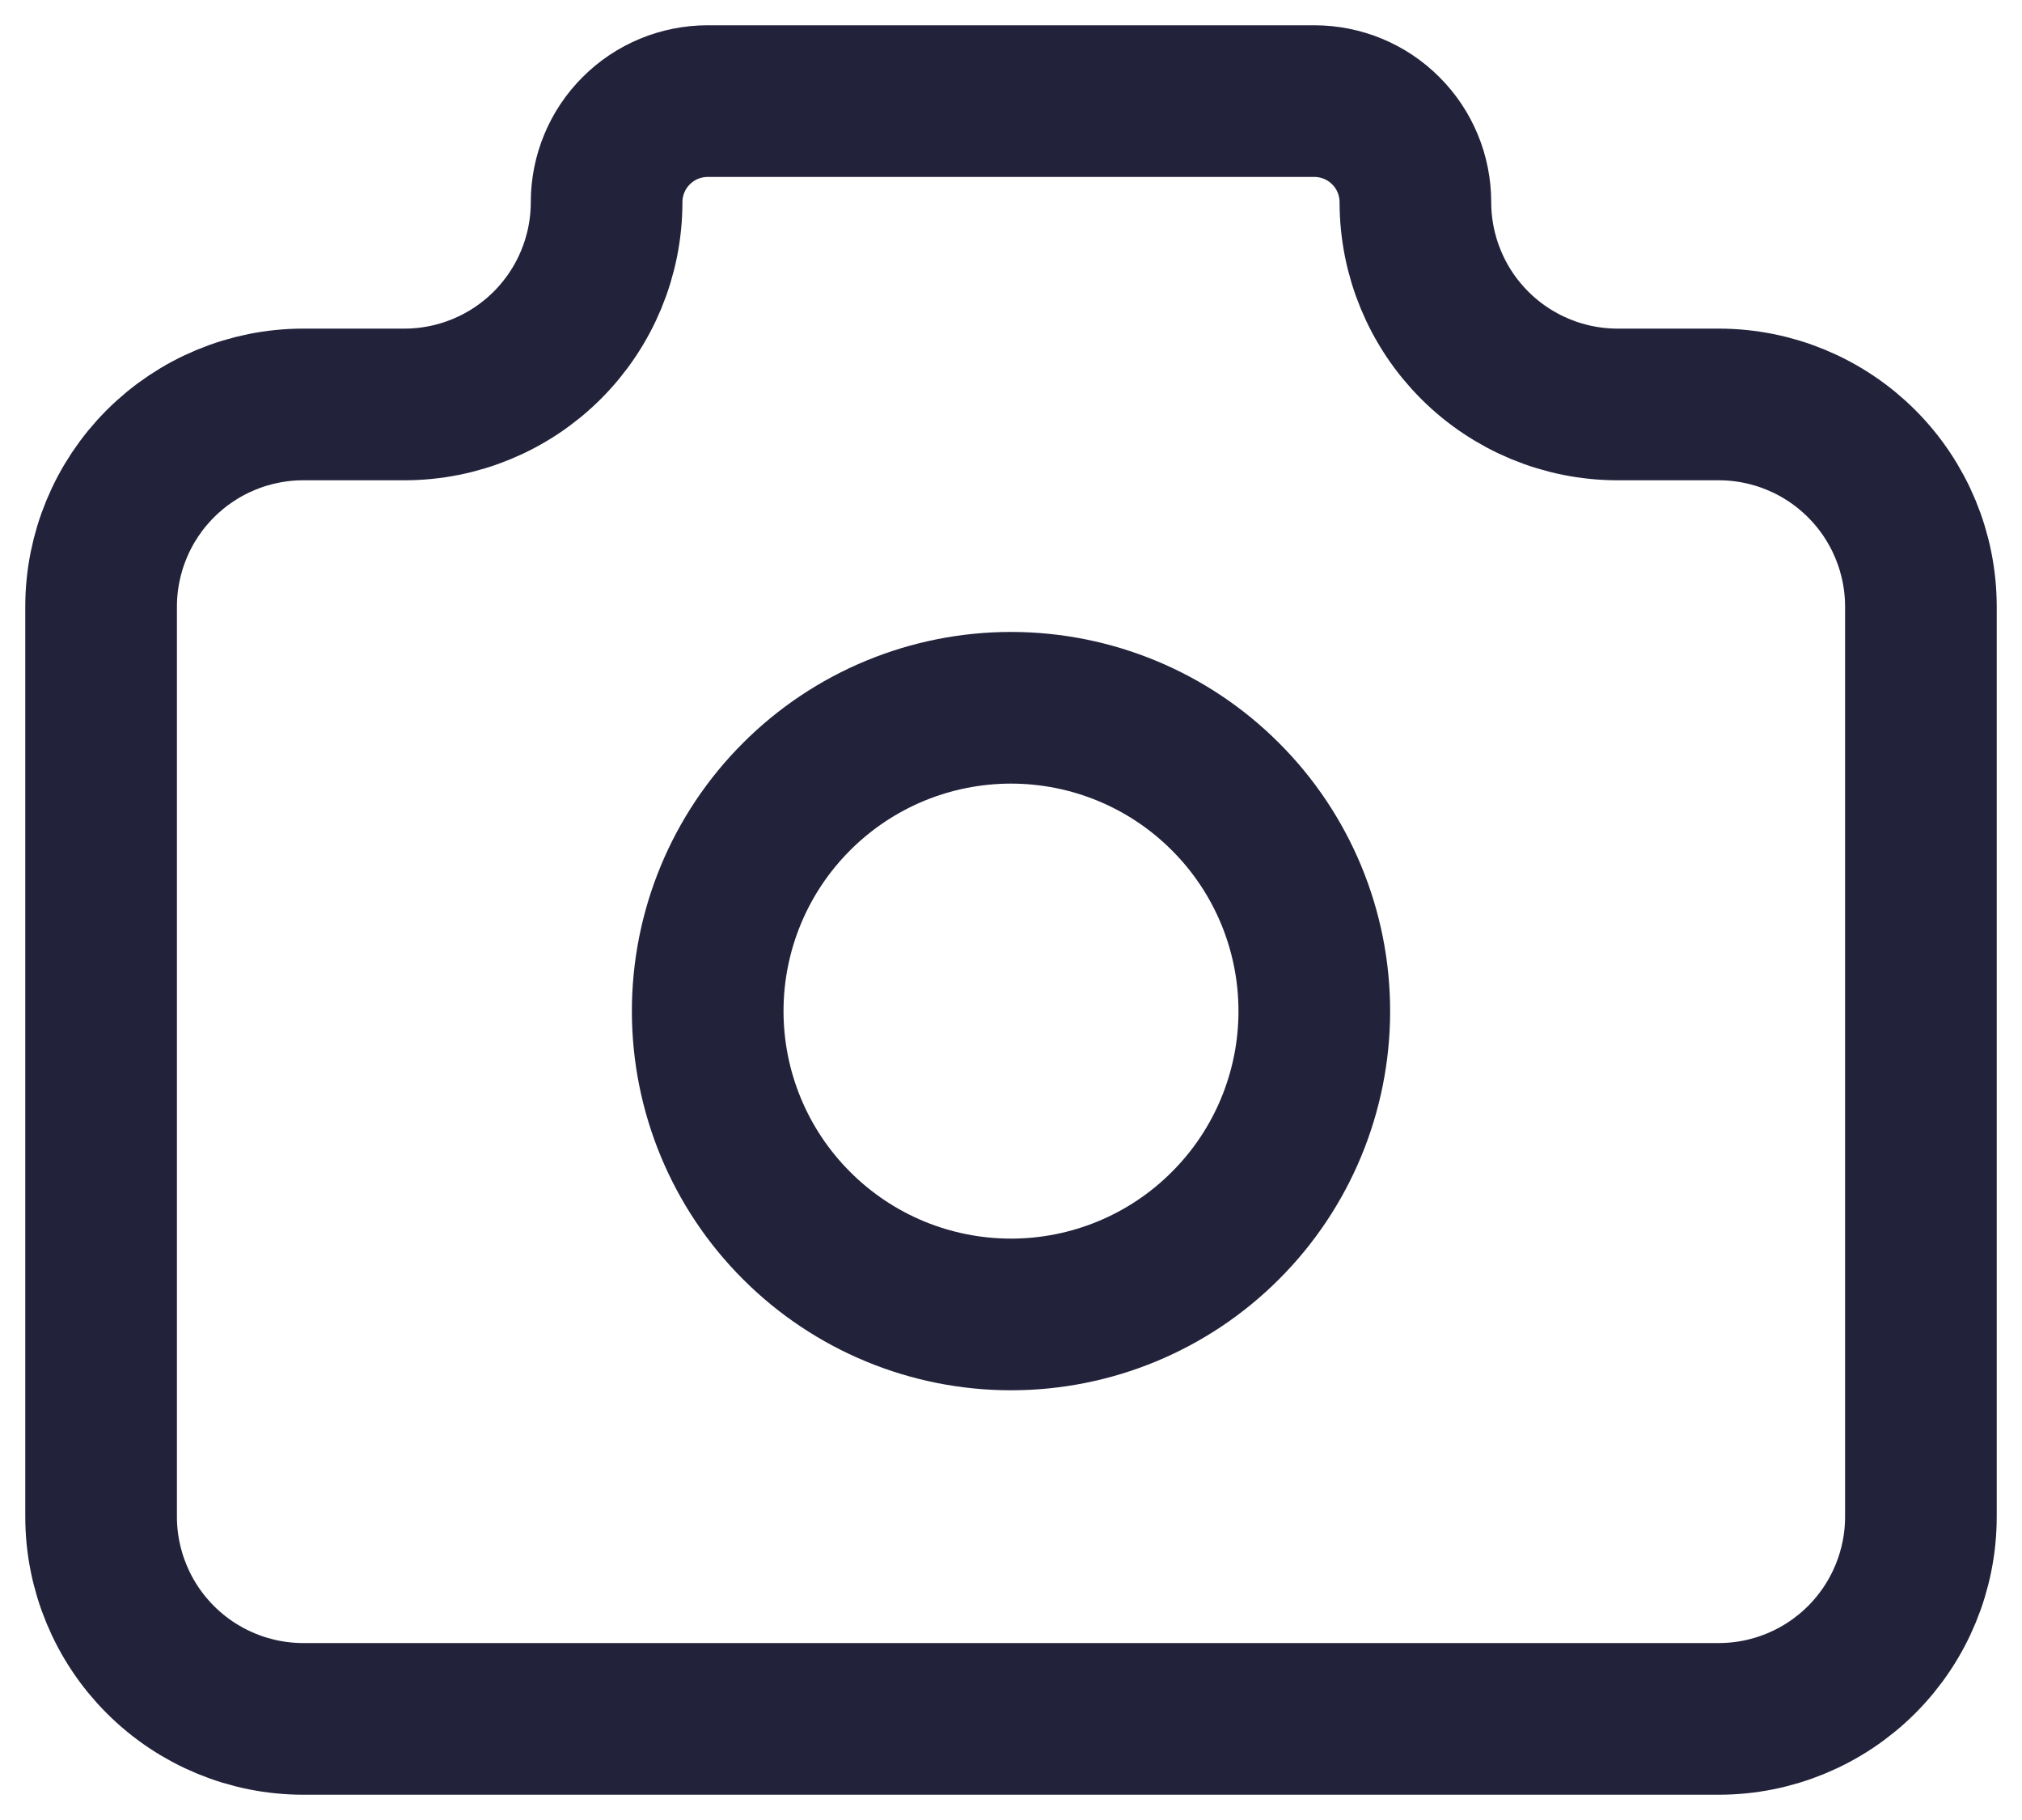
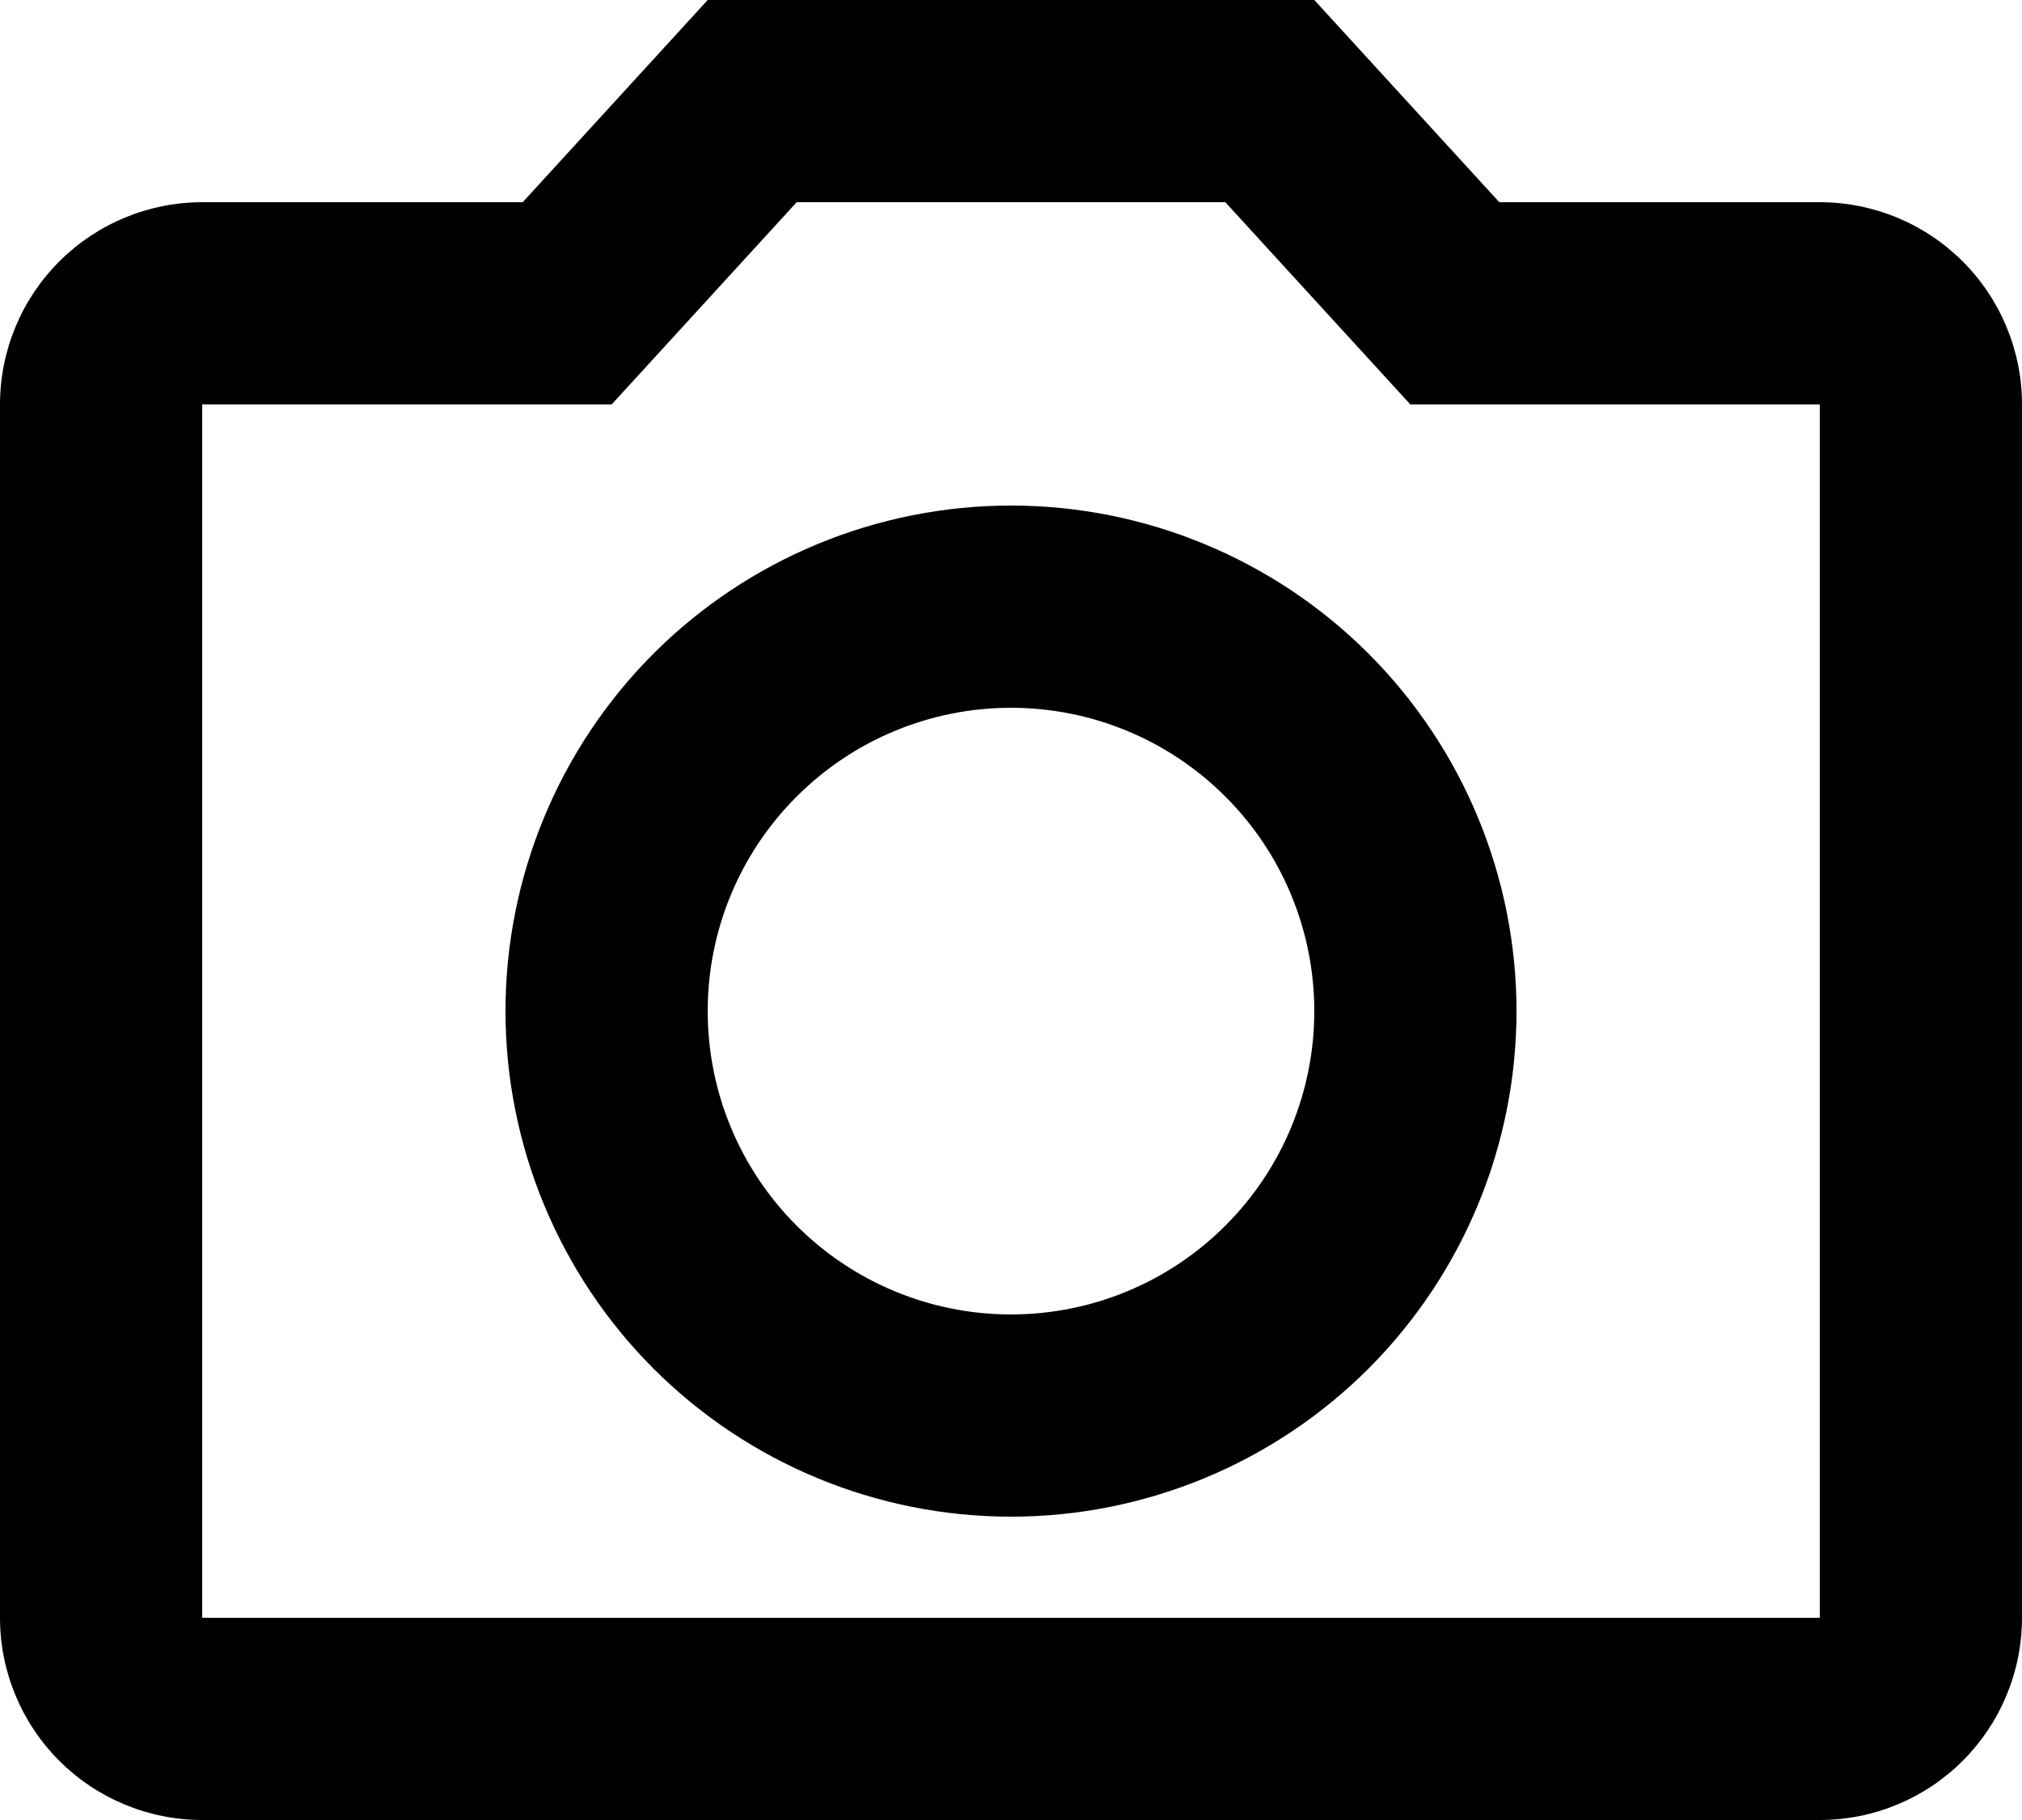
<svg xmlns="http://www.w3.org/2000/svg" width="20" height="18" viewBox="0 0 20 18" fill="none">
-   <path d="M3 4H4C4.53 4 5.039 3.789 5.414 3.414C5.789 3.039 6 2.53 6 2C6 1.735 6.105 1.48 6.293 1.293C6.48 1.105 6.735 1 7 1H13C13.265 1 13.52 1.105 13.707 1.293C13.895 1.48 14 1.735 14 2C14 2.53 14.211 3.039 14.586 3.414C14.961 3.789 15.47 4 16 4H17C17.53 4 18.039 4.211 18.414 4.586C18.789 4.961 19 5.47 19 6V15C19 15.53 18.789 16.039 18.414 16.414C18.039 16.789 17.53 17 17 17H3C2.47 17 1.961 16.789 1.586 16.414C1.211 16.039 1 15.53 1 15V6C1 5.47 1.211 4.961 1.586 4.586C1.961 4.211 2.47 4 3 4Z" stroke="#22223B" stroke-width="1.5" stroke-linecap="round" stroke-linejoin="round" />
-   <path d="M7 10C7 10.796 7.316 11.559 7.879 12.121C8.441 12.684 9.204 13 10 13C10.796 13 11.559 12.684 12.121 12.121C12.684 11.559 13 10.796 13 10C13 9.204 12.684 8.441 12.121 7.879C11.559 7.316 10.796 7 10 7C9.204 7 8.441 7.316 7.879 7.879C7.316 8.441 7 9.204 7 10Z" stroke="#22223B" stroke-width="1.5" stroke-linecap="round" stroke-linejoin="round" />
+   <path d="M18 2H14.83L13 0H7L5.17 2H2C1.47 2 0.961 2.211 0.586 2.586C0.211 2.961 0 3.47 0 4V16C0 16.53 0.211 17.039 0.586 17.414C0.961 17.789 1.47 18 2 18H18C18.53 18 19.039 17.789 19.414 17.414C19.789 17.039 20 16.53 20 16V4C20 3.47 19.789 2.961 19.414 2.586C19.039 2.211 18.53 2 18 2ZM18 16H2V4H6.05L7.88 2H12.12L13.95 4H18V16ZM10 5C8.674 5 7.402 5.527 6.464 6.464C5.527 7.402 5 8.674 5 10C5 11.326 5.527 12.598 6.464 13.536C7.402 14.473 8.674 15 10 15C11.326 15 12.598 14.473 13.536 13.536C14.473 12.598 15 11.326 15 10C15 8.674 14.473 7.402 13.536 6.464C12.598 5.527 11.326 5 10 5ZM10 13C9.204 13 8.441 12.684 7.879 12.121C7.316 11.559 7 10.796 7 10C7 9.204 7.316 8.441 7.879 7.879C8.441 7.316 9.204 7 10 7C10.796 7 11.559 7.316 12.121 7.879C12.684 8.441 13 9.204 13 10C13 10.796 12.684 11.559 12.121 12.121C11.559 12.684 10.796 13 10 13Z" fill="black" />
</svg>
